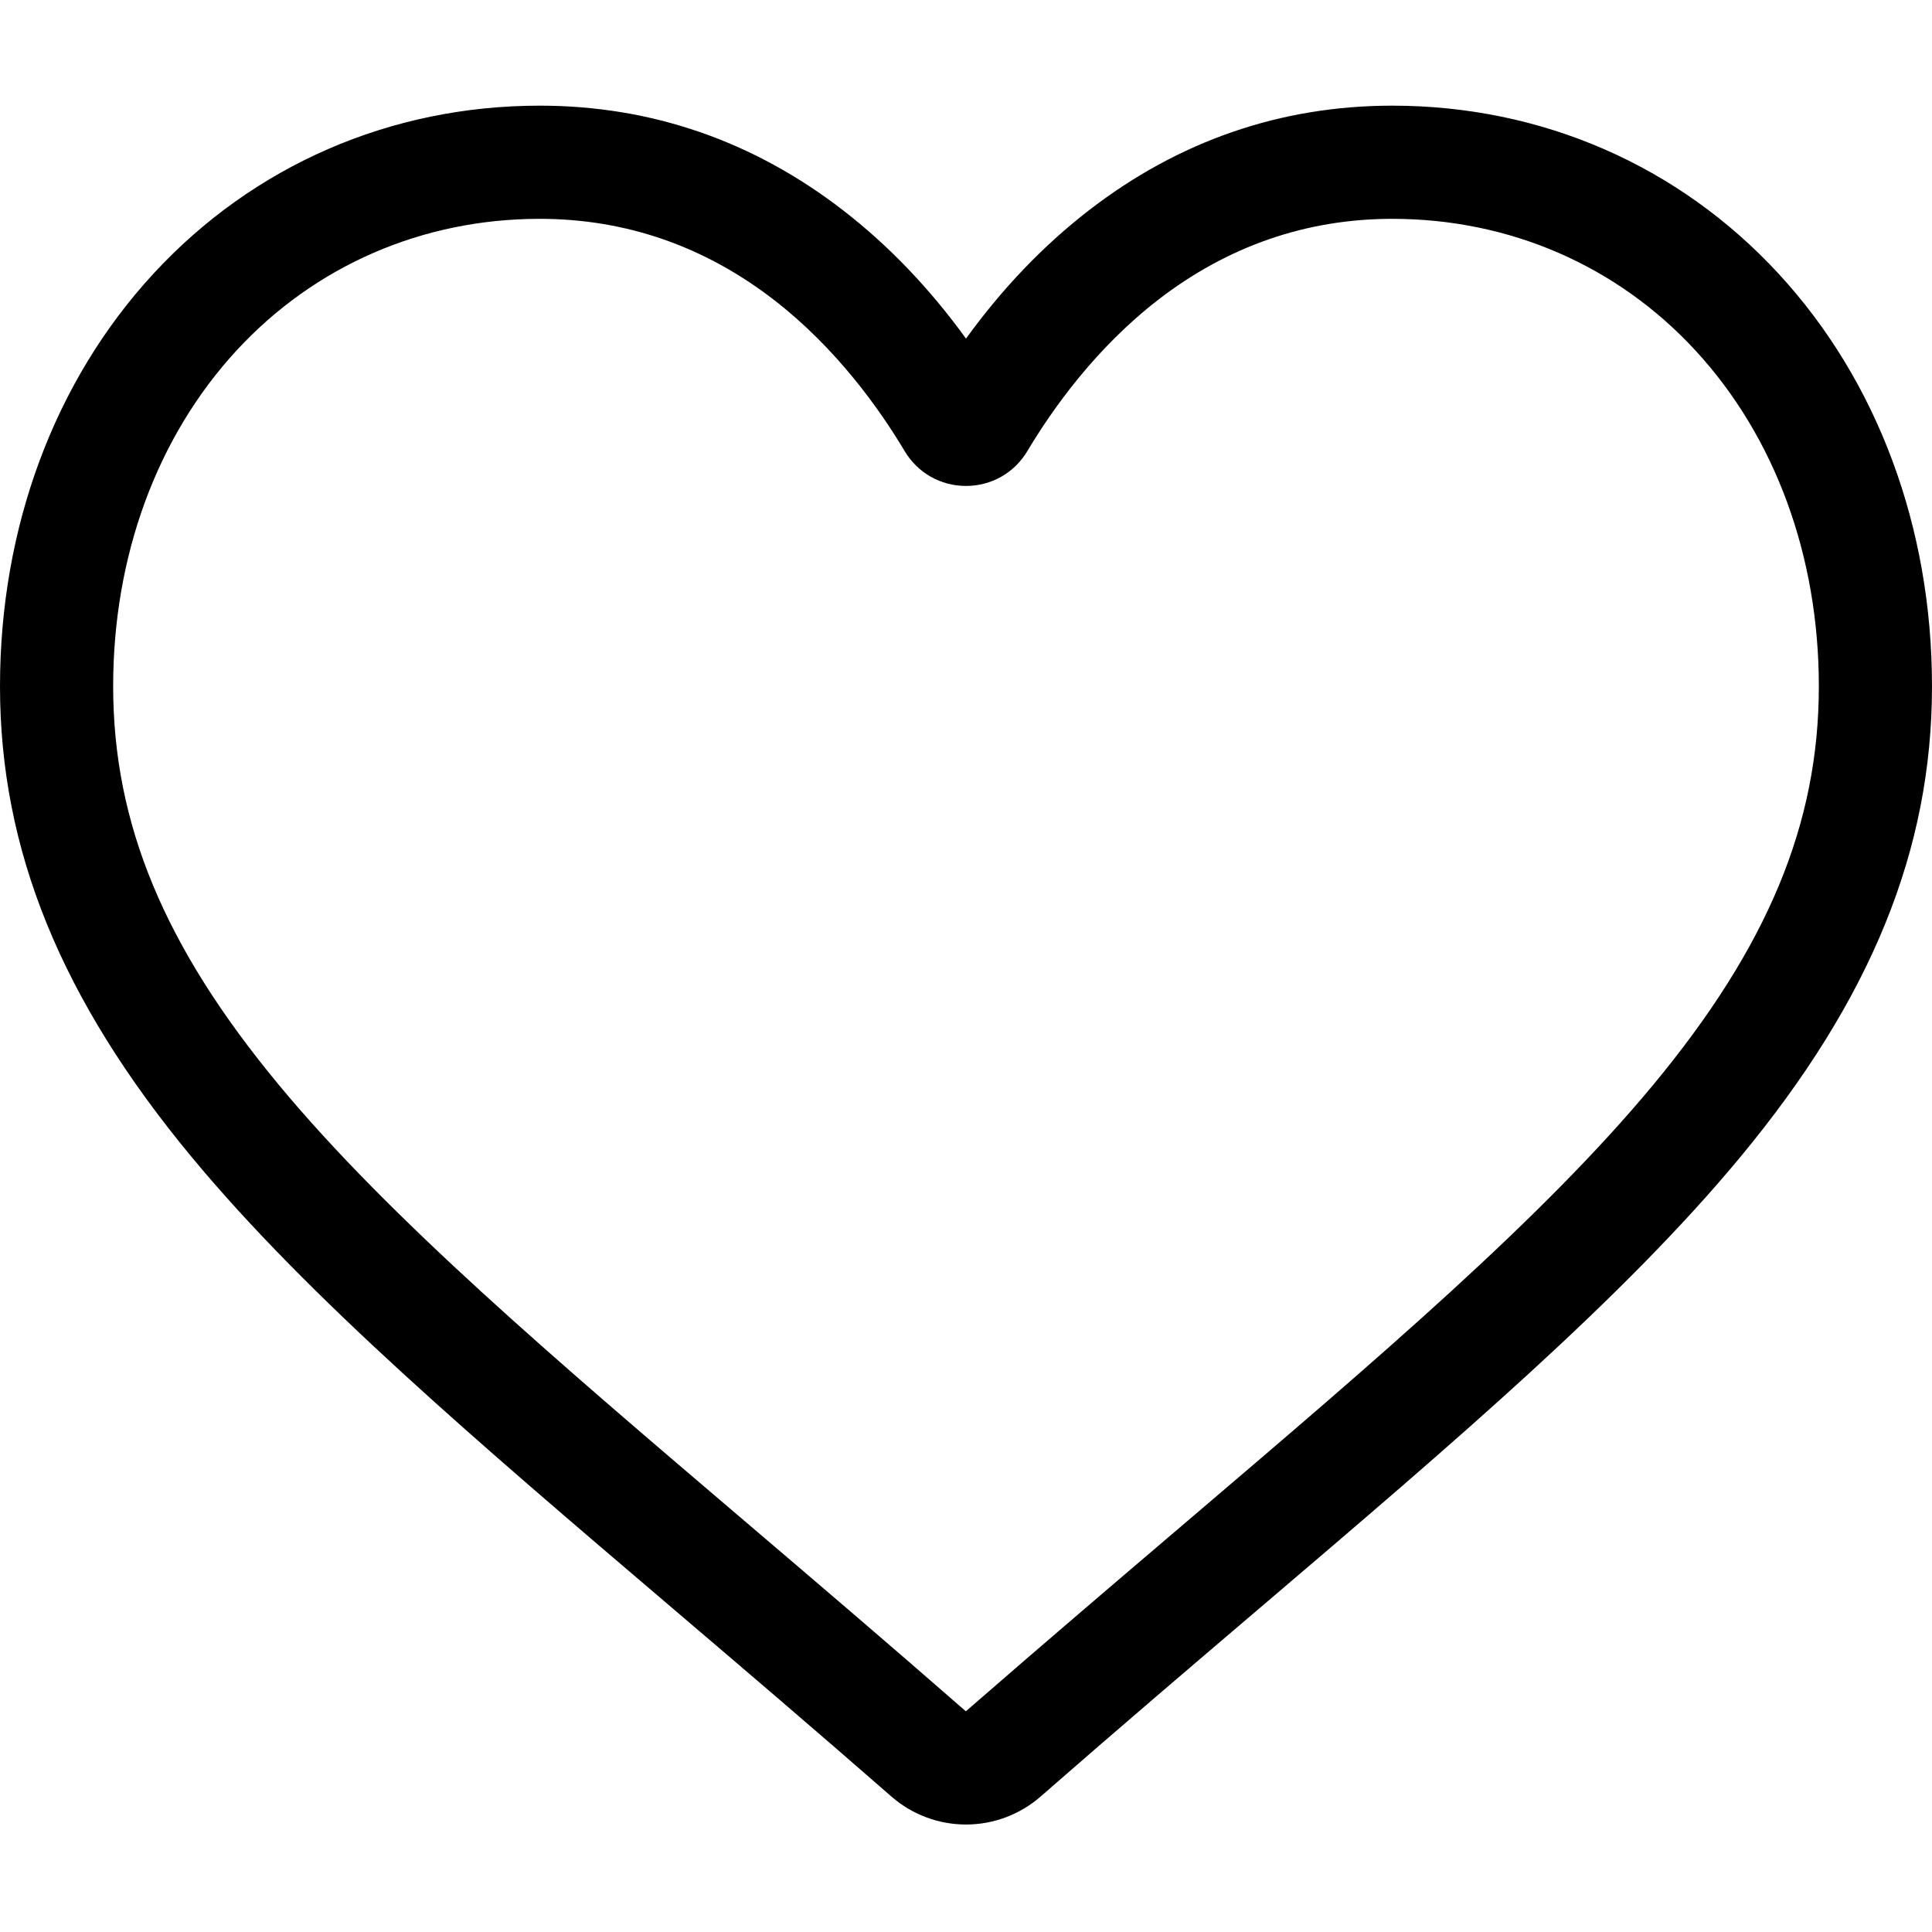
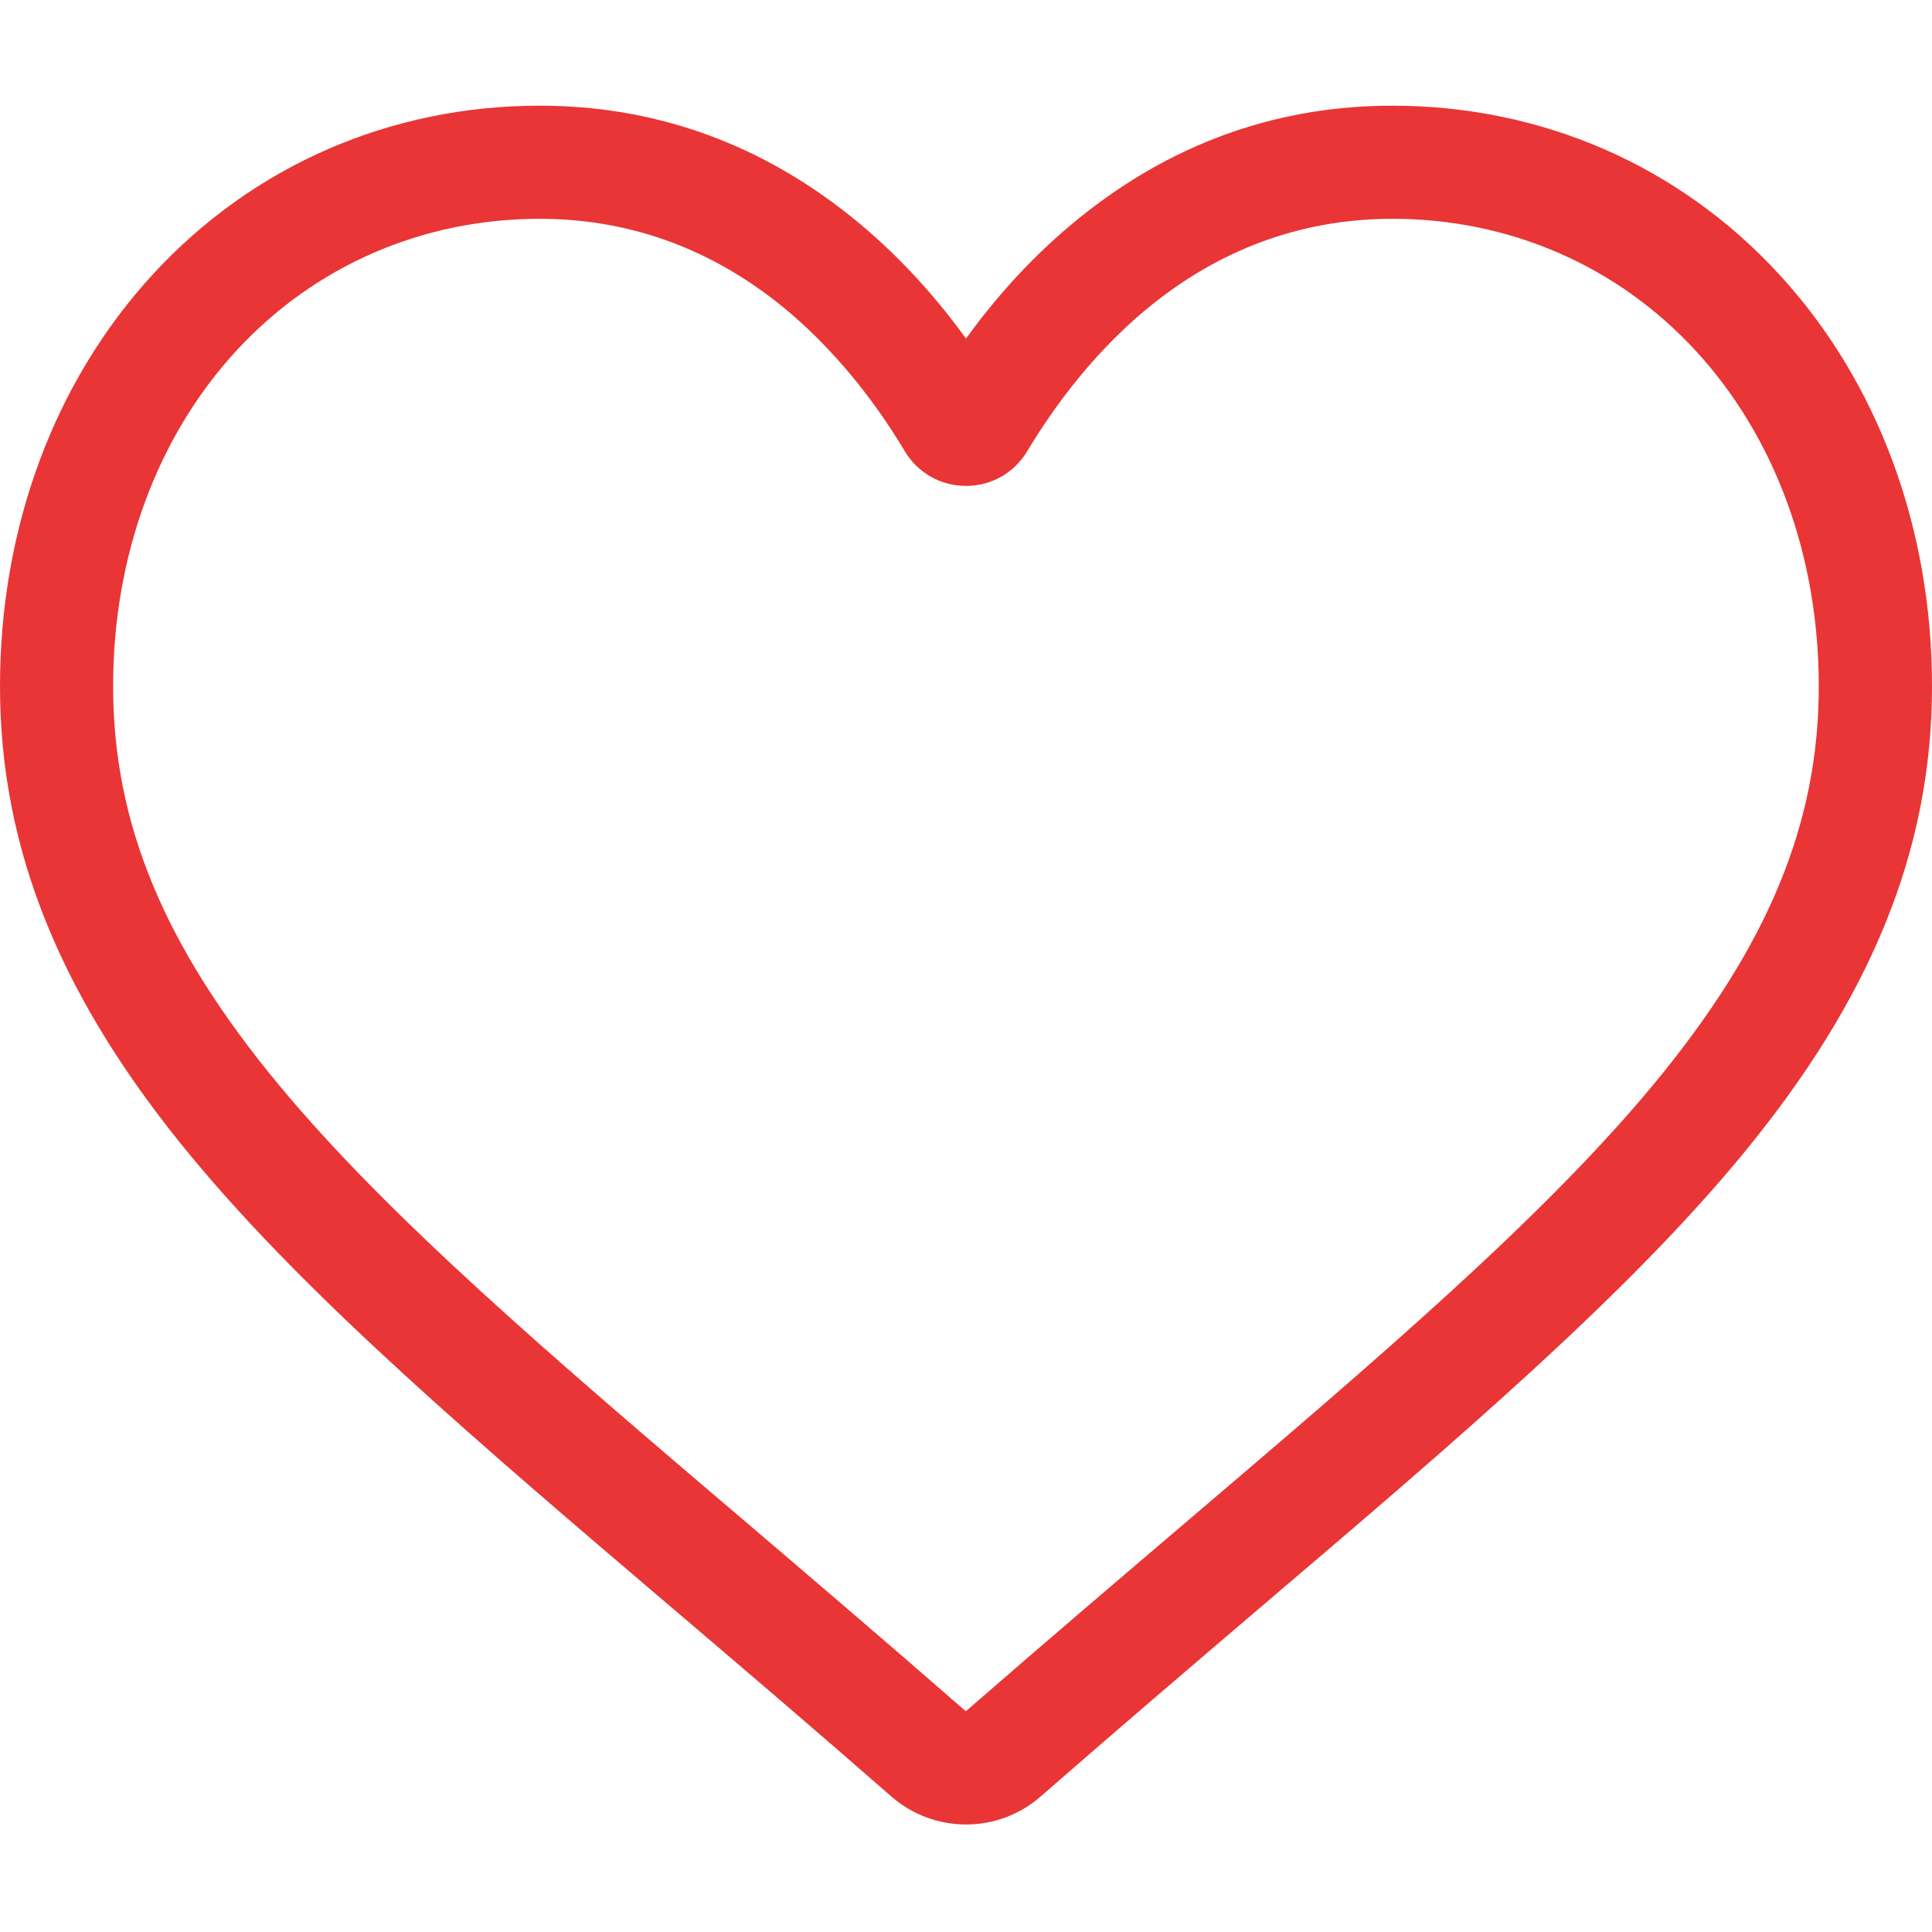
- <svg xmlns="http://www.w3.org/2000/svg" viewBox="0 -28 512.001 512">
-   <path d="m256 455.516c-7.289 0-14.316-2.641-19.793-7.438-20.684-18.086-40.625-35.082-58.219-50.074l-.09-.078c-51.582-43.957-96.125-81.918-127.117-119.312-34.645-41.805-50.781-81.441-50.781-124.742 0-42.07 14.426-80.883 40.617-109.293 26.504-28.746 62.871-44.578 102.414-44.578 29.555 0 56.621 9.344 80.445 27.77 12.023 9.301 22.922 20.684 32.523 33.961 9.605-13.277 20.5-24.66 32.527-33.961 23.824-18.426 50.891-27.77 80.445-27.77 39.539 0 75.91 15.832 102.414 44.578 26.191 28.41 40.613 67.223 40.613 109.293 0 43.301-16.133 82.938-50.777 124.738-30.992 37.398-75.531 75.355-127.105 119.309-17.625 15.016-37.598 32.039-58.328 50.168-5.473 4.789-12.504 7.43-19.789 7.43zm-112.969-425.523c-31.066 0-59.605 12.398-80.367 34.914-21.07 22.855-32.676 54.449-32.676 88.965 0 36.418 13.535 68.988 43.883 105.605 29.332 35.395 72.961 72.574 123.477 115.625l.094.078c17.66 15.051 37.68 32.113 58.516 50.332 20.961-18.254 41.012-35.344 58.707-50.418 50.512-43.051 94.137-80.223 123.469-115.617 30.344-36.617 43.879-69.188 43.879-105.605 0-34.516-11.605-66.109-32.676-88.965-20.758-22.516-49.301-34.914-80.363-34.914-22.758 0-43.652 7.234-62.102 21.5-16.441 12.719-27.895 28.797-34.609 40.047-3.453 5.785-9.531 9.238-16.262 9.238s-12.809-3.453-16.262-9.238c-6.711-11.25-18.164-27.328-34.609-40.047-18.449-14.266-39.344-21.5-62.098-21.5zm0 0" />
+ <svg xmlns="http://www.w3.org/2000/svg" width="20" height="20" viewBox="0 0 20 20" fill="none">
+   <path d="M10 18.887C9.715 18.887 9.441 18.784 9.227 18.597C8.419 17.89 7.64 17.226 6.953 16.641L6.949 16.638C4.934 14.921 3.194 13.438 1.984 11.977C0.63 10.344 0 8.796 0 7.104C0 5.461 0.564 3.945 1.587 2.835C2.622 1.712 4.043 1.094 5.587 1.094C6.742 1.094 7.799 1.459 8.73 2.179C9.199 2.542 9.625 2.986 10 3.505C10.375 2.986 10.801 2.542 11.271 2.179C12.201 1.459 13.258 1.094 14.413 1.094C15.957 1.094 17.378 1.712 18.413 2.835C19.437 3.945 20 5.461 20 7.104C20 8.796 19.37 10.344 18.017 11.977C16.806 13.438 15.066 14.921 13.051 16.637C12.363 17.224 11.583 17.889 10.773 18.597C10.559 18.784 10.285 18.887 10 18.887ZM5.587 2.265C4.374 2.265 3.259 2.75 2.448 3.629C1.625 4.522 1.171 5.756 1.171 7.104C1.171 8.527 1.7 9.799 2.886 11.23C4.031 12.612 5.736 14.065 7.709 15.746L7.713 15.749C8.402 16.337 9.184 17.004 9.998 17.715C10.817 17.002 11.6 16.335 12.291 15.746C14.265 14.064 15.969 12.612 17.114 11.23C18.3 9.799 18.828 8.527 18.828 7.104C18.828 5.756 18.375 4.522 17.552 3.629C16.741 2.75 15.626 2.265 14.413 2.265C13.524 2.265 12.708 2.548 11.987 3.105C11.345 3.602 10.898 4.23 10.635 4.669C10.5 4.895 10.263 5.03 10 5.03C9.737 5.03 9.5 4.895 9.365 4.669C9.103 4.23 8.655 3.602 8.013 3.105C7.292 2.548 6.476 2.265 5.587 2.265Z" fill="#E93535" />
</svg>
